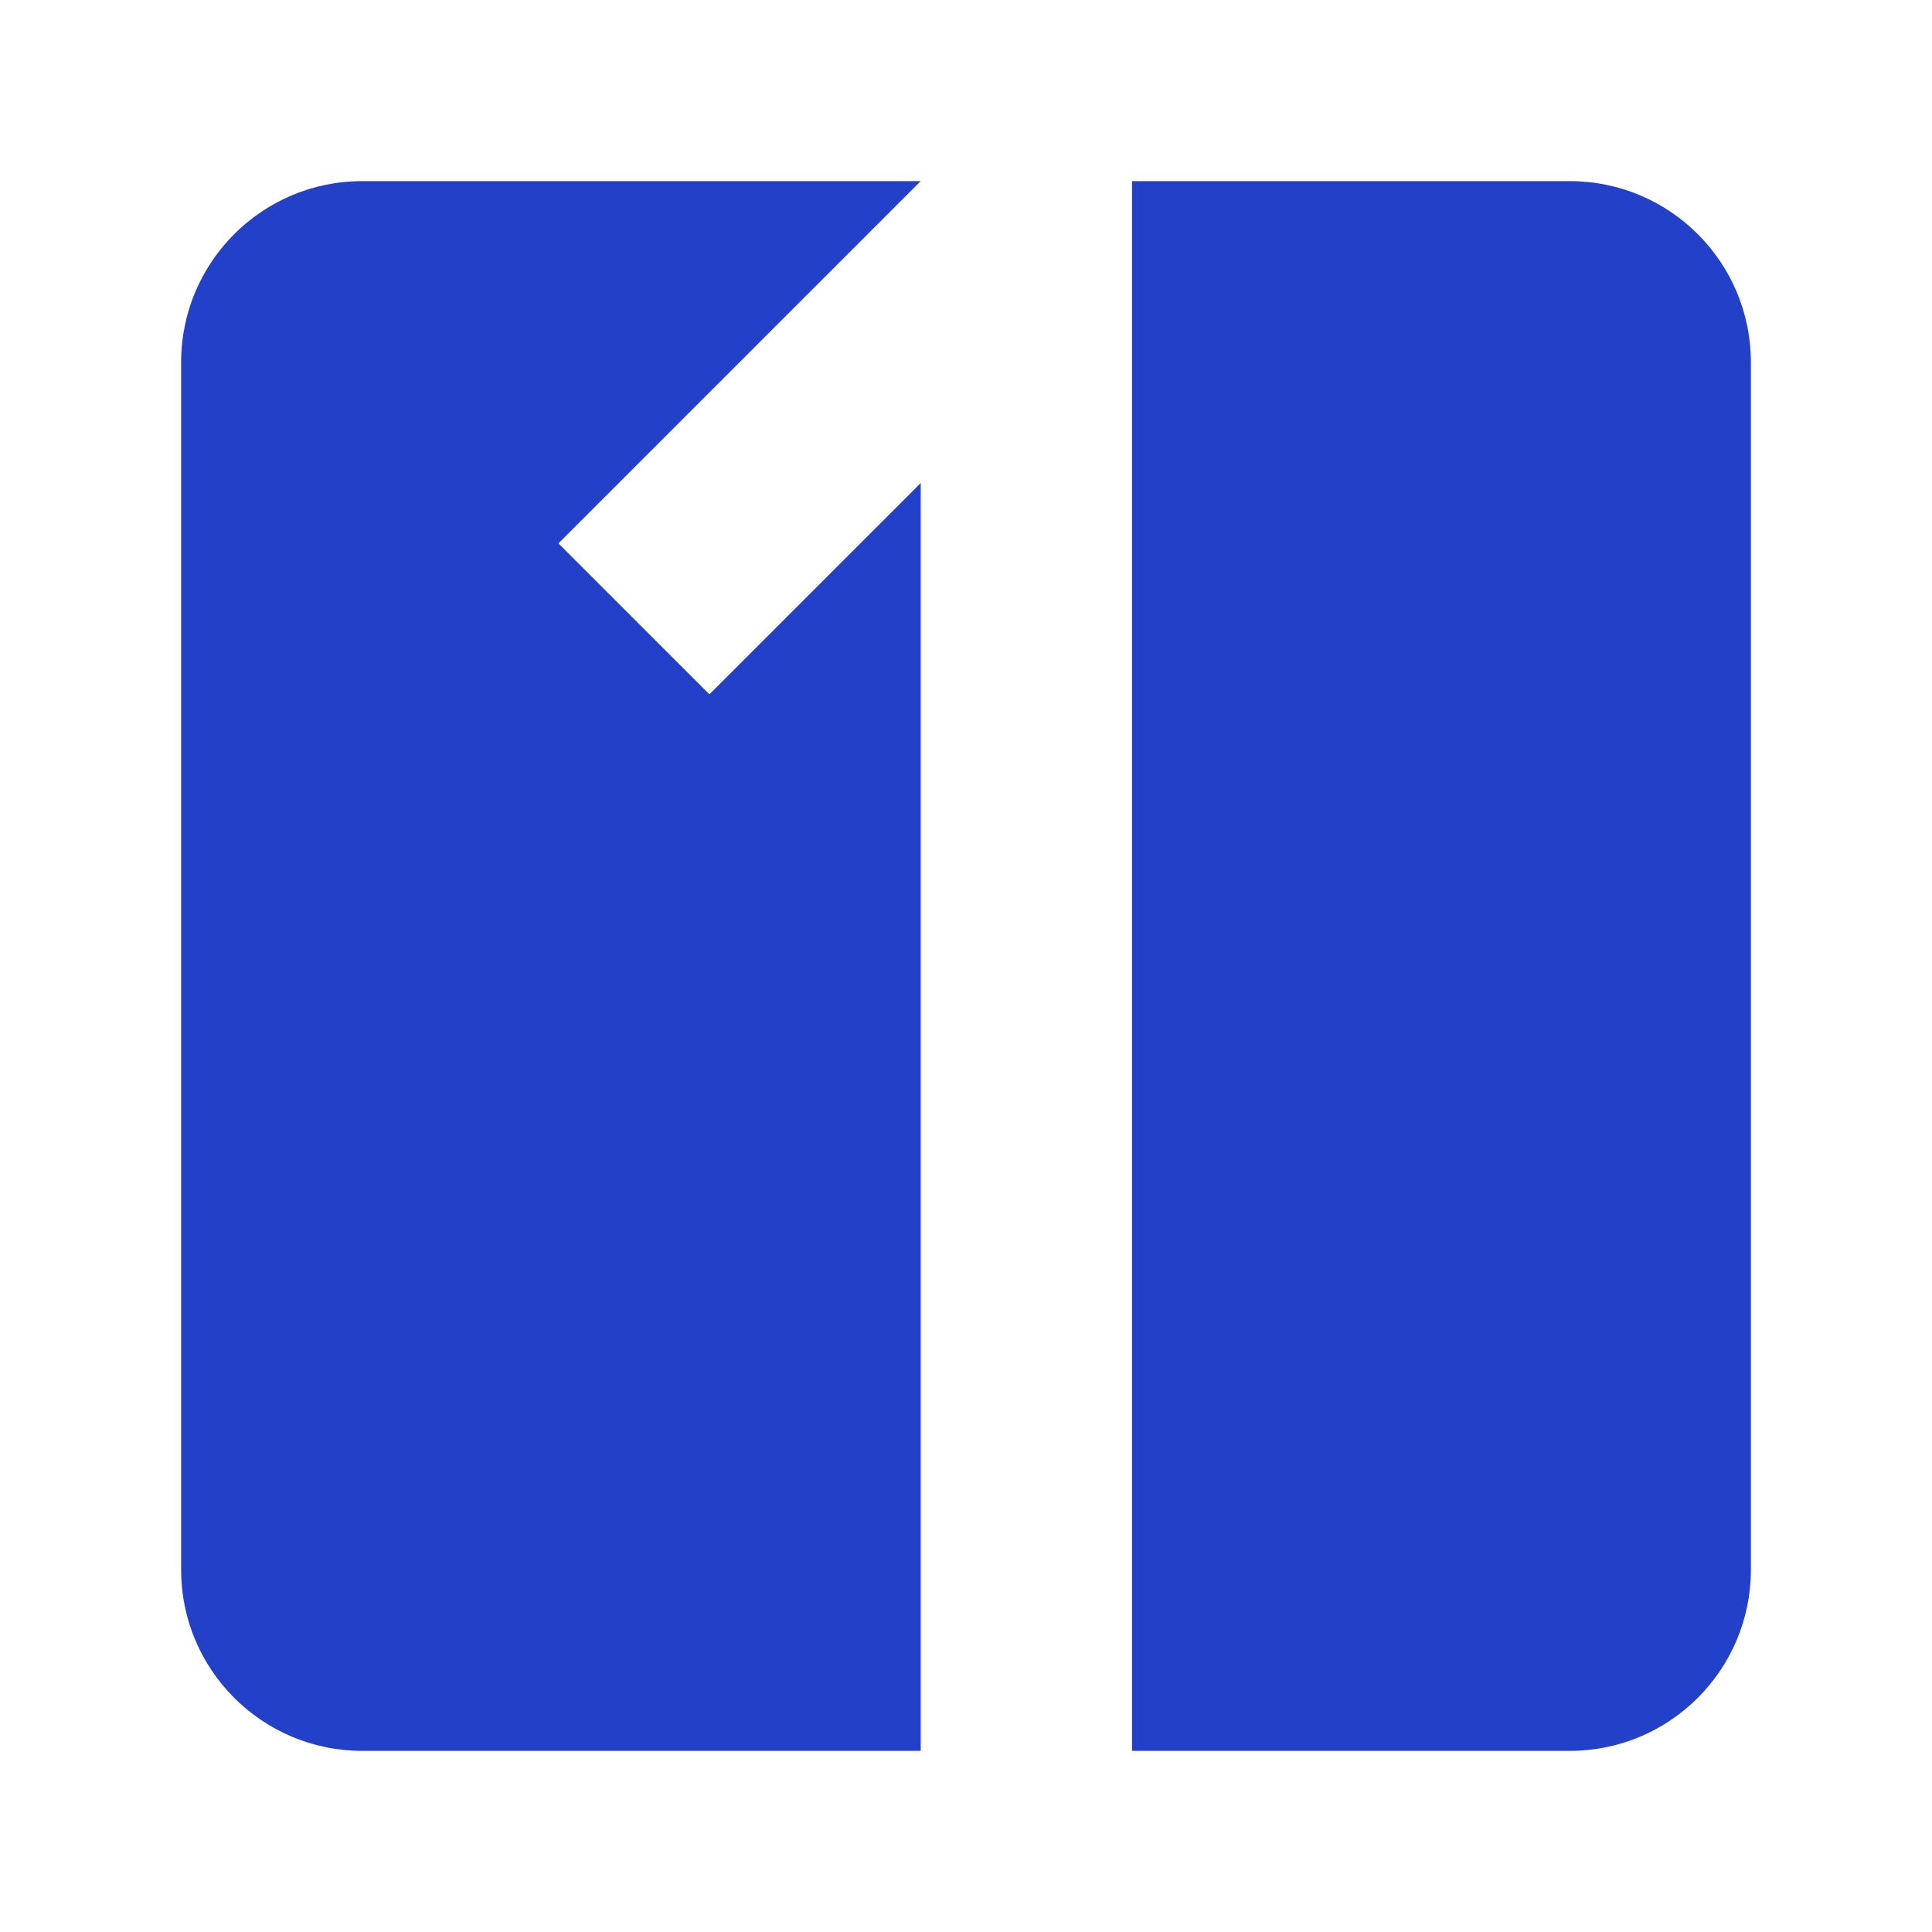
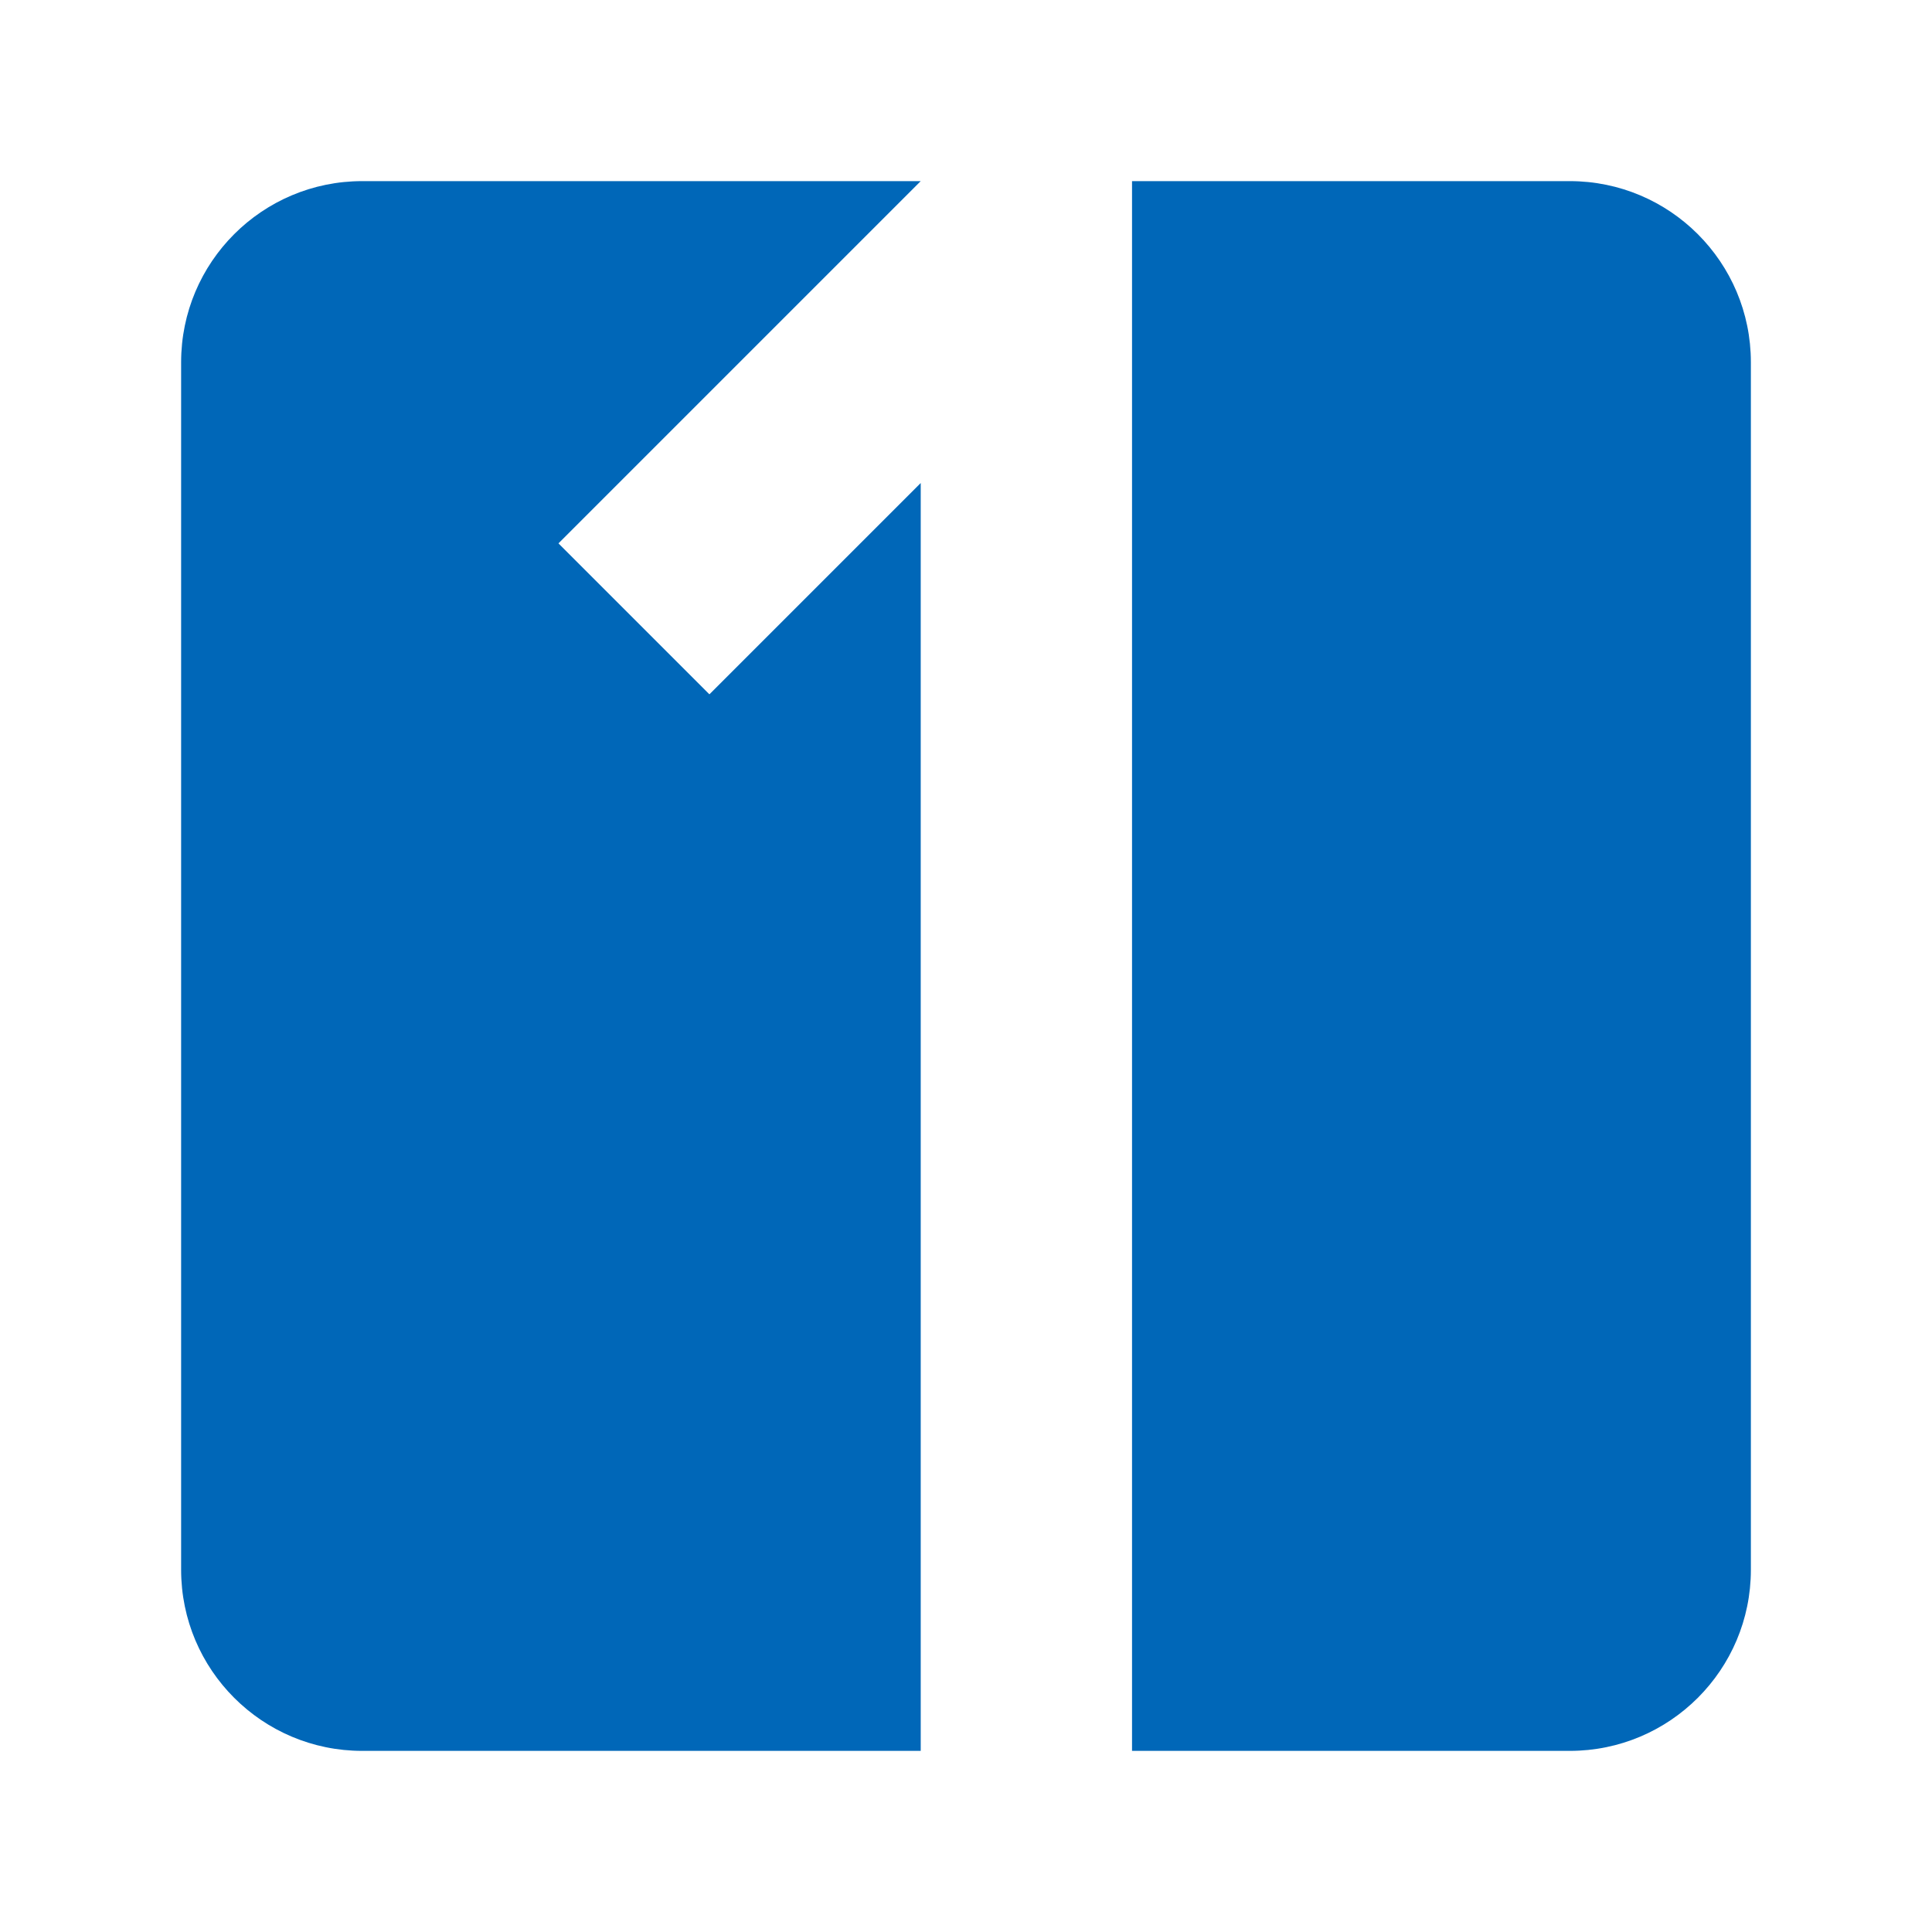
<svg xmlns="http://www.w3.org/2000/svg" viewBox="0 0 256 256" width="256" height="256" role="img">
-   <path fill="#2340c8" d="M48 24H122L74 72L94.0 92.0L122 64.0V232H48A24 24 0 0 1 24 208V48A24 24 0 0 1 48 24Z" />
-   <path fill="#2340c8" d="M150 24H208A24 24 0 0 1 232 48V208A24 24 0 0 1 208 232H150Z" />
+   <path fill="#0067b8" d="M48 24H122L74 72L94.0 92.0L122 64.0V232H48A24 24 0 0 1 24 208V48A24 24 0 0 1 48 24Z" />
+   <path fill="#0067b8" d="M150 24H208A24 24 0 0 1 232 48V208A24 24 0 0 1 208 232H150Z" />
</svg>
